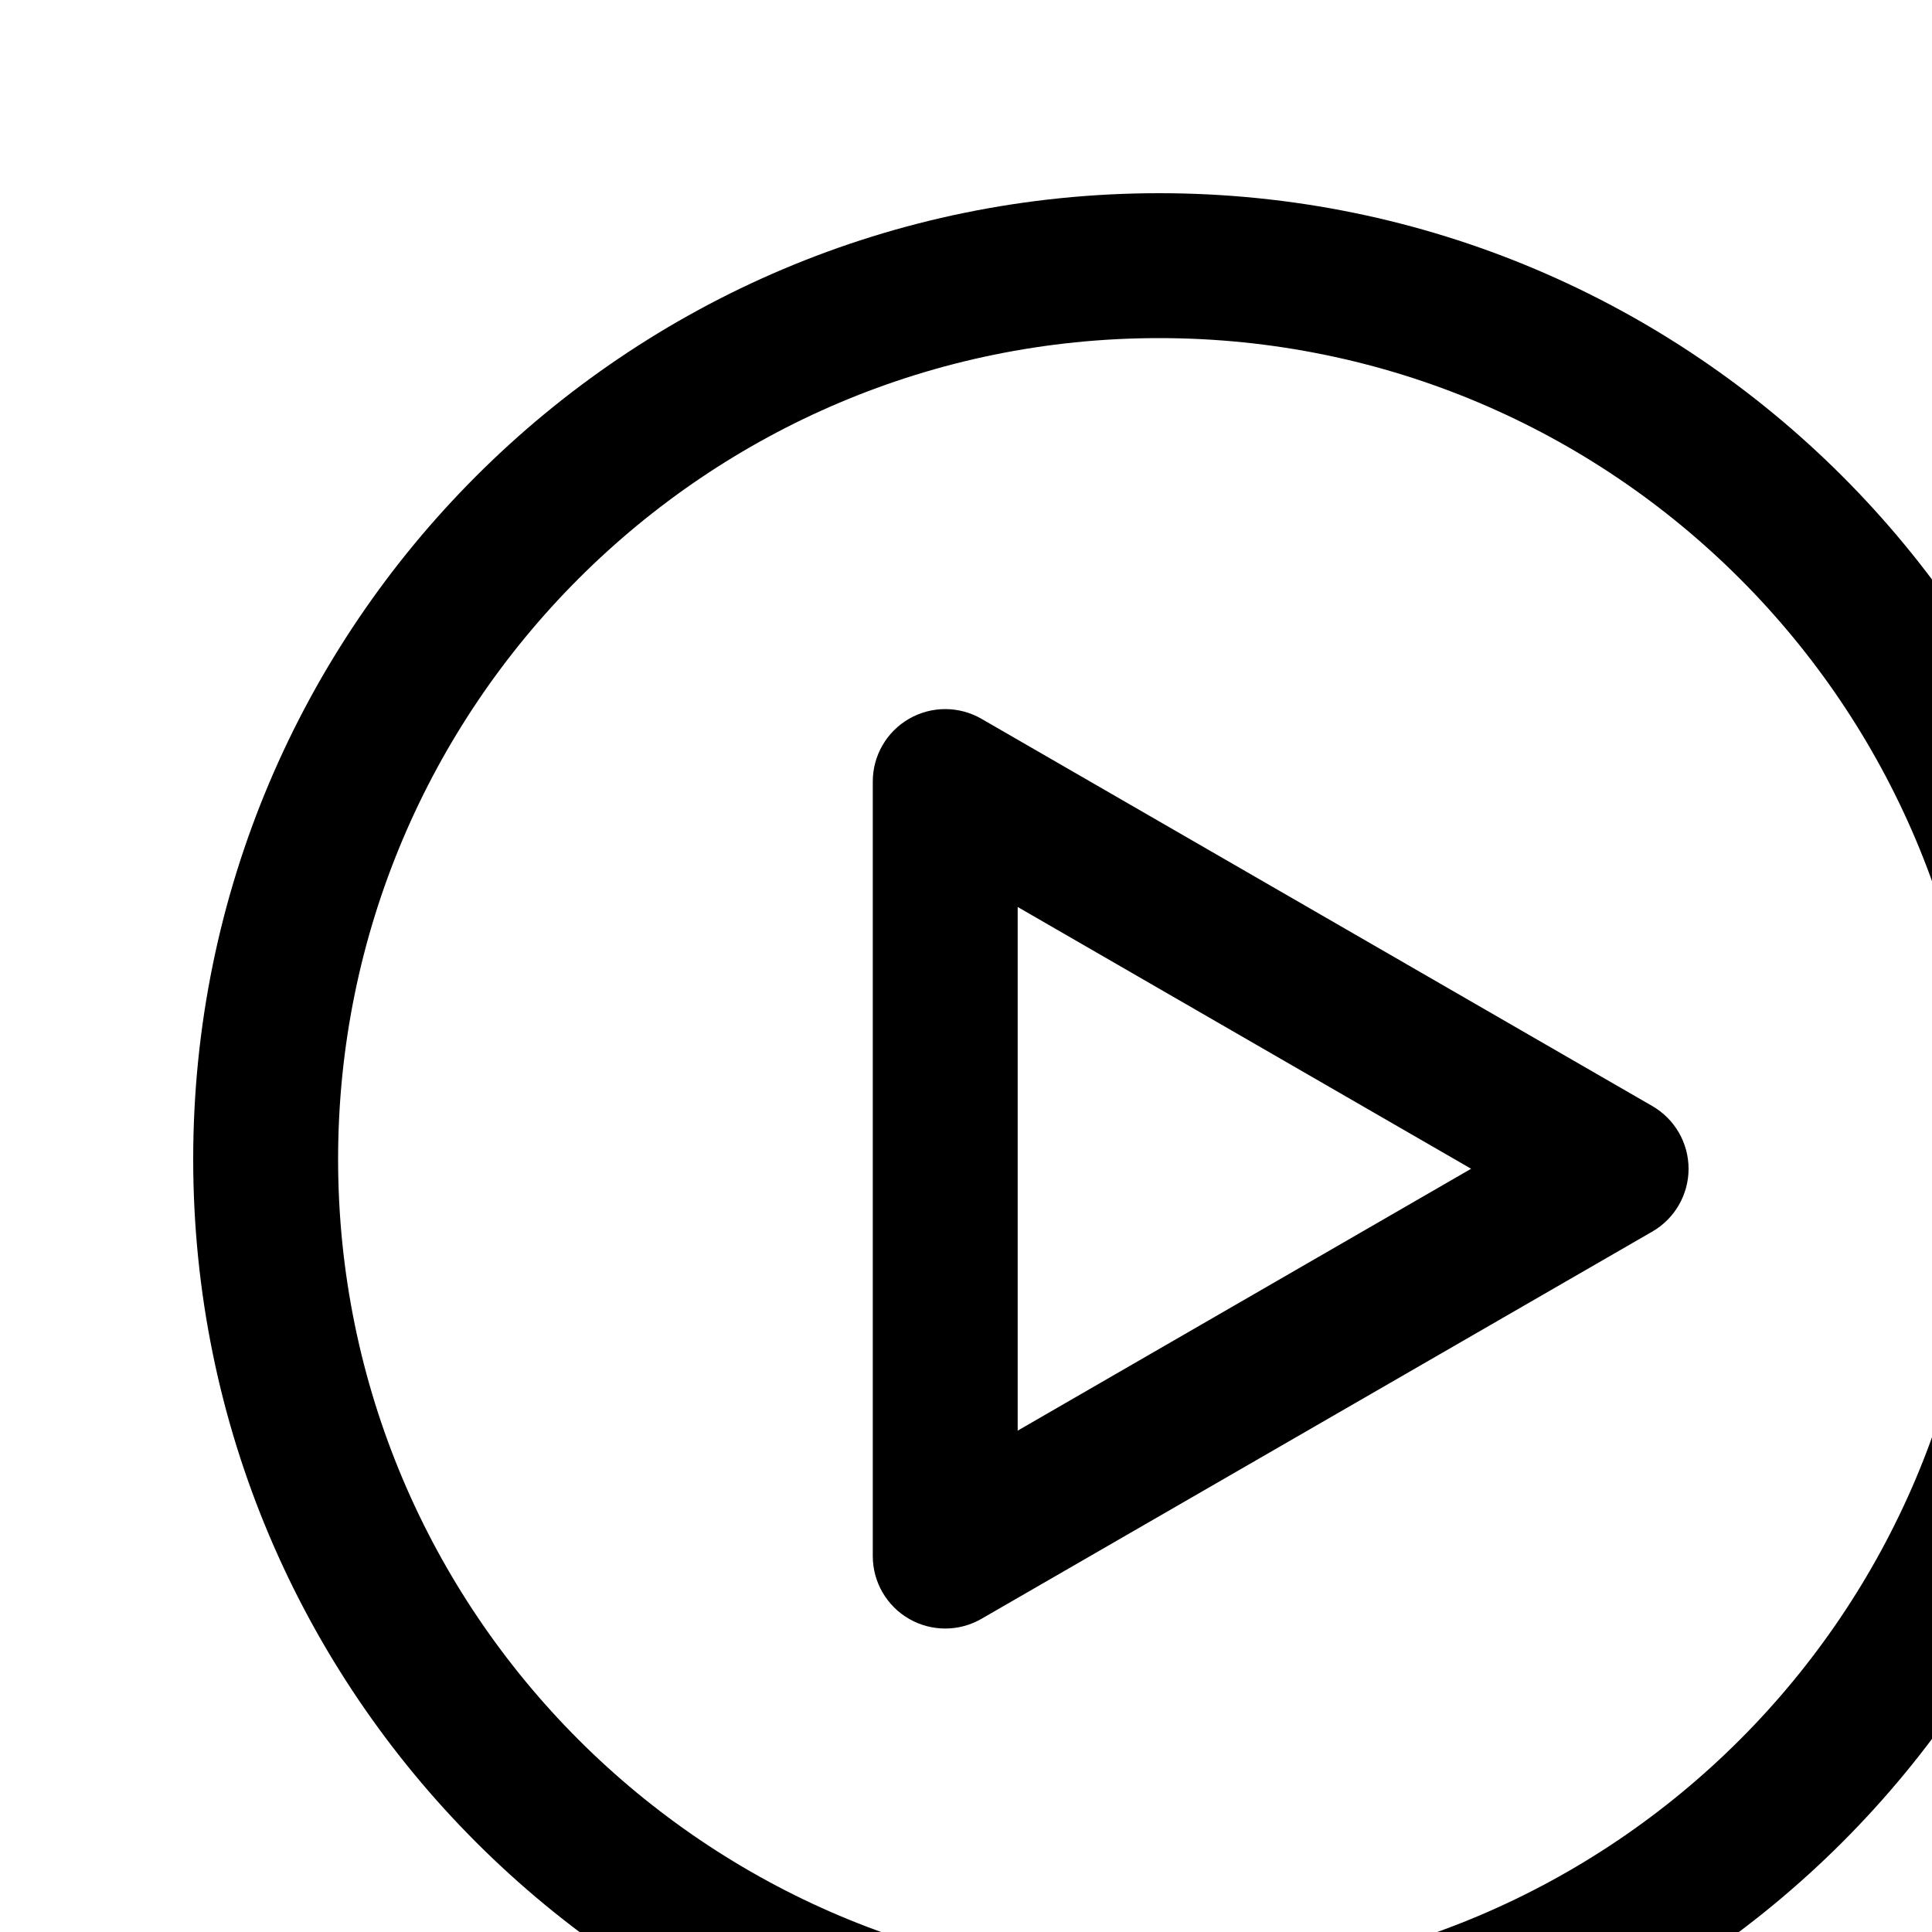
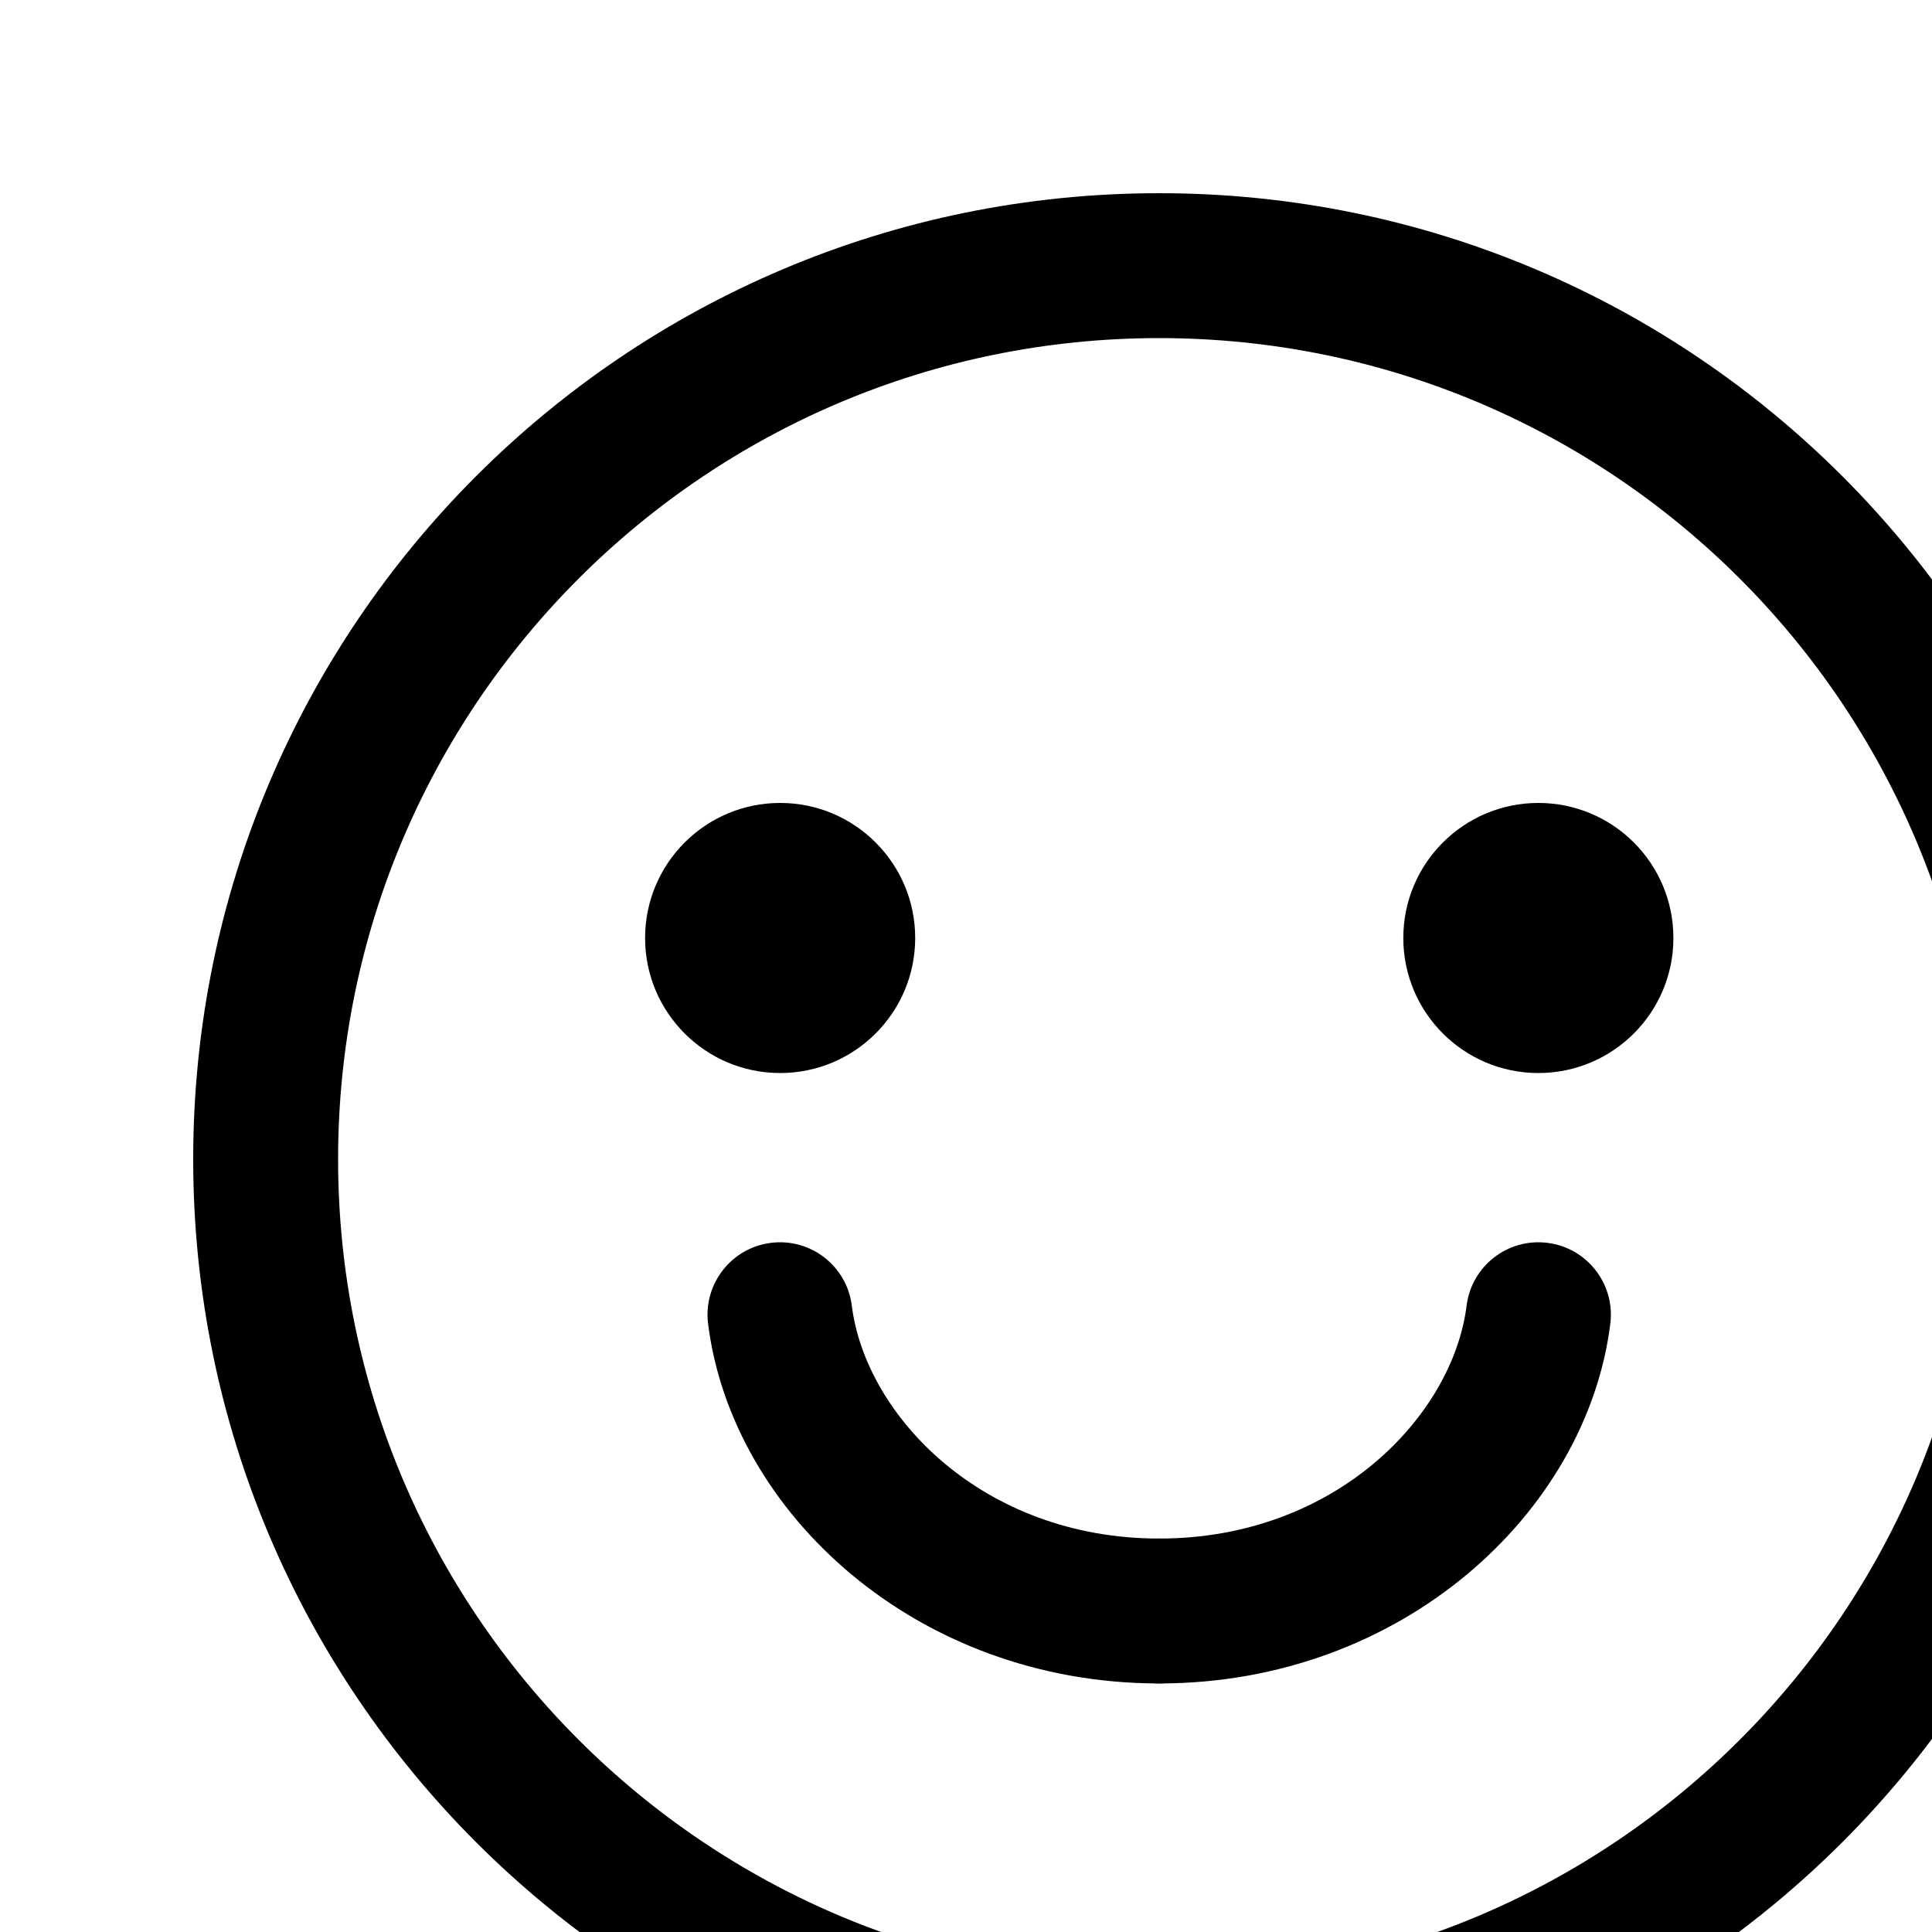
<svg>
-   <path fill-rule="evenodd" clip-rule="evenodd" d="M20.5 12C20.5 16.694 16.694 20.5 12 20.5C7.306 20.5 3.5 16.694 3.5 12C3.5 7.306 7.306 3.5 12 3.5C16.694 3.5 20.5 7.306 20.5 12ZM22 12C22 17.523 17.523 22 12 22C6.477 22 2 17.523 2 12C2 6.477 6.477 2 12 2C17.523 2 22 6.477 22 12ZM17.105 12.749C17.337 12.615 17.48 12.367 17.48 12.099C17.48 11.832 17.337 11.584 17.105 11.45L10.16 7.441C9.928 7.307 9.642 7.307 9.41 7.441C9.178 7.575 9.035 7.822 9.035 8.09L9.035 16.109C9.035 16.377 9.178 16.624 9.41 16.758C9.642 16.892 9.928 16.892 10.16 16.758L17.105 12.749ZM10.535 9.389L15.229 12.099L10.535 14.81V9.389Z" />
+   <path fill-rule="evenodd" clip-rule="evenodd" d="M7.981 12.866C8.392 12.814 8.767 13.106 8.818 13.517C8.961 14.655 10.173 15.927 11.999 15.927C12.413 15.927 12.749 16.263 12.749 16.677C12.749 17.091 12.413 17.427 11.999 17.427C9.49 17.427 7.575 15.662 7.33 13.703C7.279 13.292 7.57 12.917 7.981 12.866Z" />
+   <path fill-rule="evenodd" clip-rule="evenodd" d="M16.019 12.866C15.608 12.814 15.233 13.106 15.182 13.517C15.039 14.655 13.827 15.927 12.001 15.927C11.587 15.927 11.251 16.263 11.251 16.677C11.251 17.091 11.587 17.427 12.001 17.427C14.51 17.427 16.425 15.662 16.67 13.703C16.721 13.292 16.43 12.917 16.019 12.866Z" />
+   <path fill-rule="evenodd" clip-rule="evenodd" d="M12 20.5C16.694 20.5 20.5 16.694 20.5 12C20.5 7.306 16.694 3.5 12 3.5C7.306 3.5 3.5 7.306 3.5 12C3.5 16.694 7.306 20.5 12 20.5ZM12 22C17.523 22 22 17.523 22 12C22 6.477 17.523 2 12 2C6.477 2 2 6.477 2 12C2 17.523 6.477 22 12 22Z" />
+   <path d="M9.474 9.71C9.474 10.482 8.848 11.108 8.076 11.108C7.304 11.108 6.678 10.482 6.678 9.71C6.678 8.938 7.304 8.312 8.076 8.312C8.848 8.312 9.474 8.938 9.474 9.71Z" />
+   <path d="M17.323 9.71C17.323 10.482 16.697 11.108 15.925 11.108C15.153 11.108 14.527 10.482 14.527 9.71C14.527 8.938 15.153 8.312 15.925 8.312C16.697 8.312 17.323 8.938 17.323 9.71Z" />
</svg>
